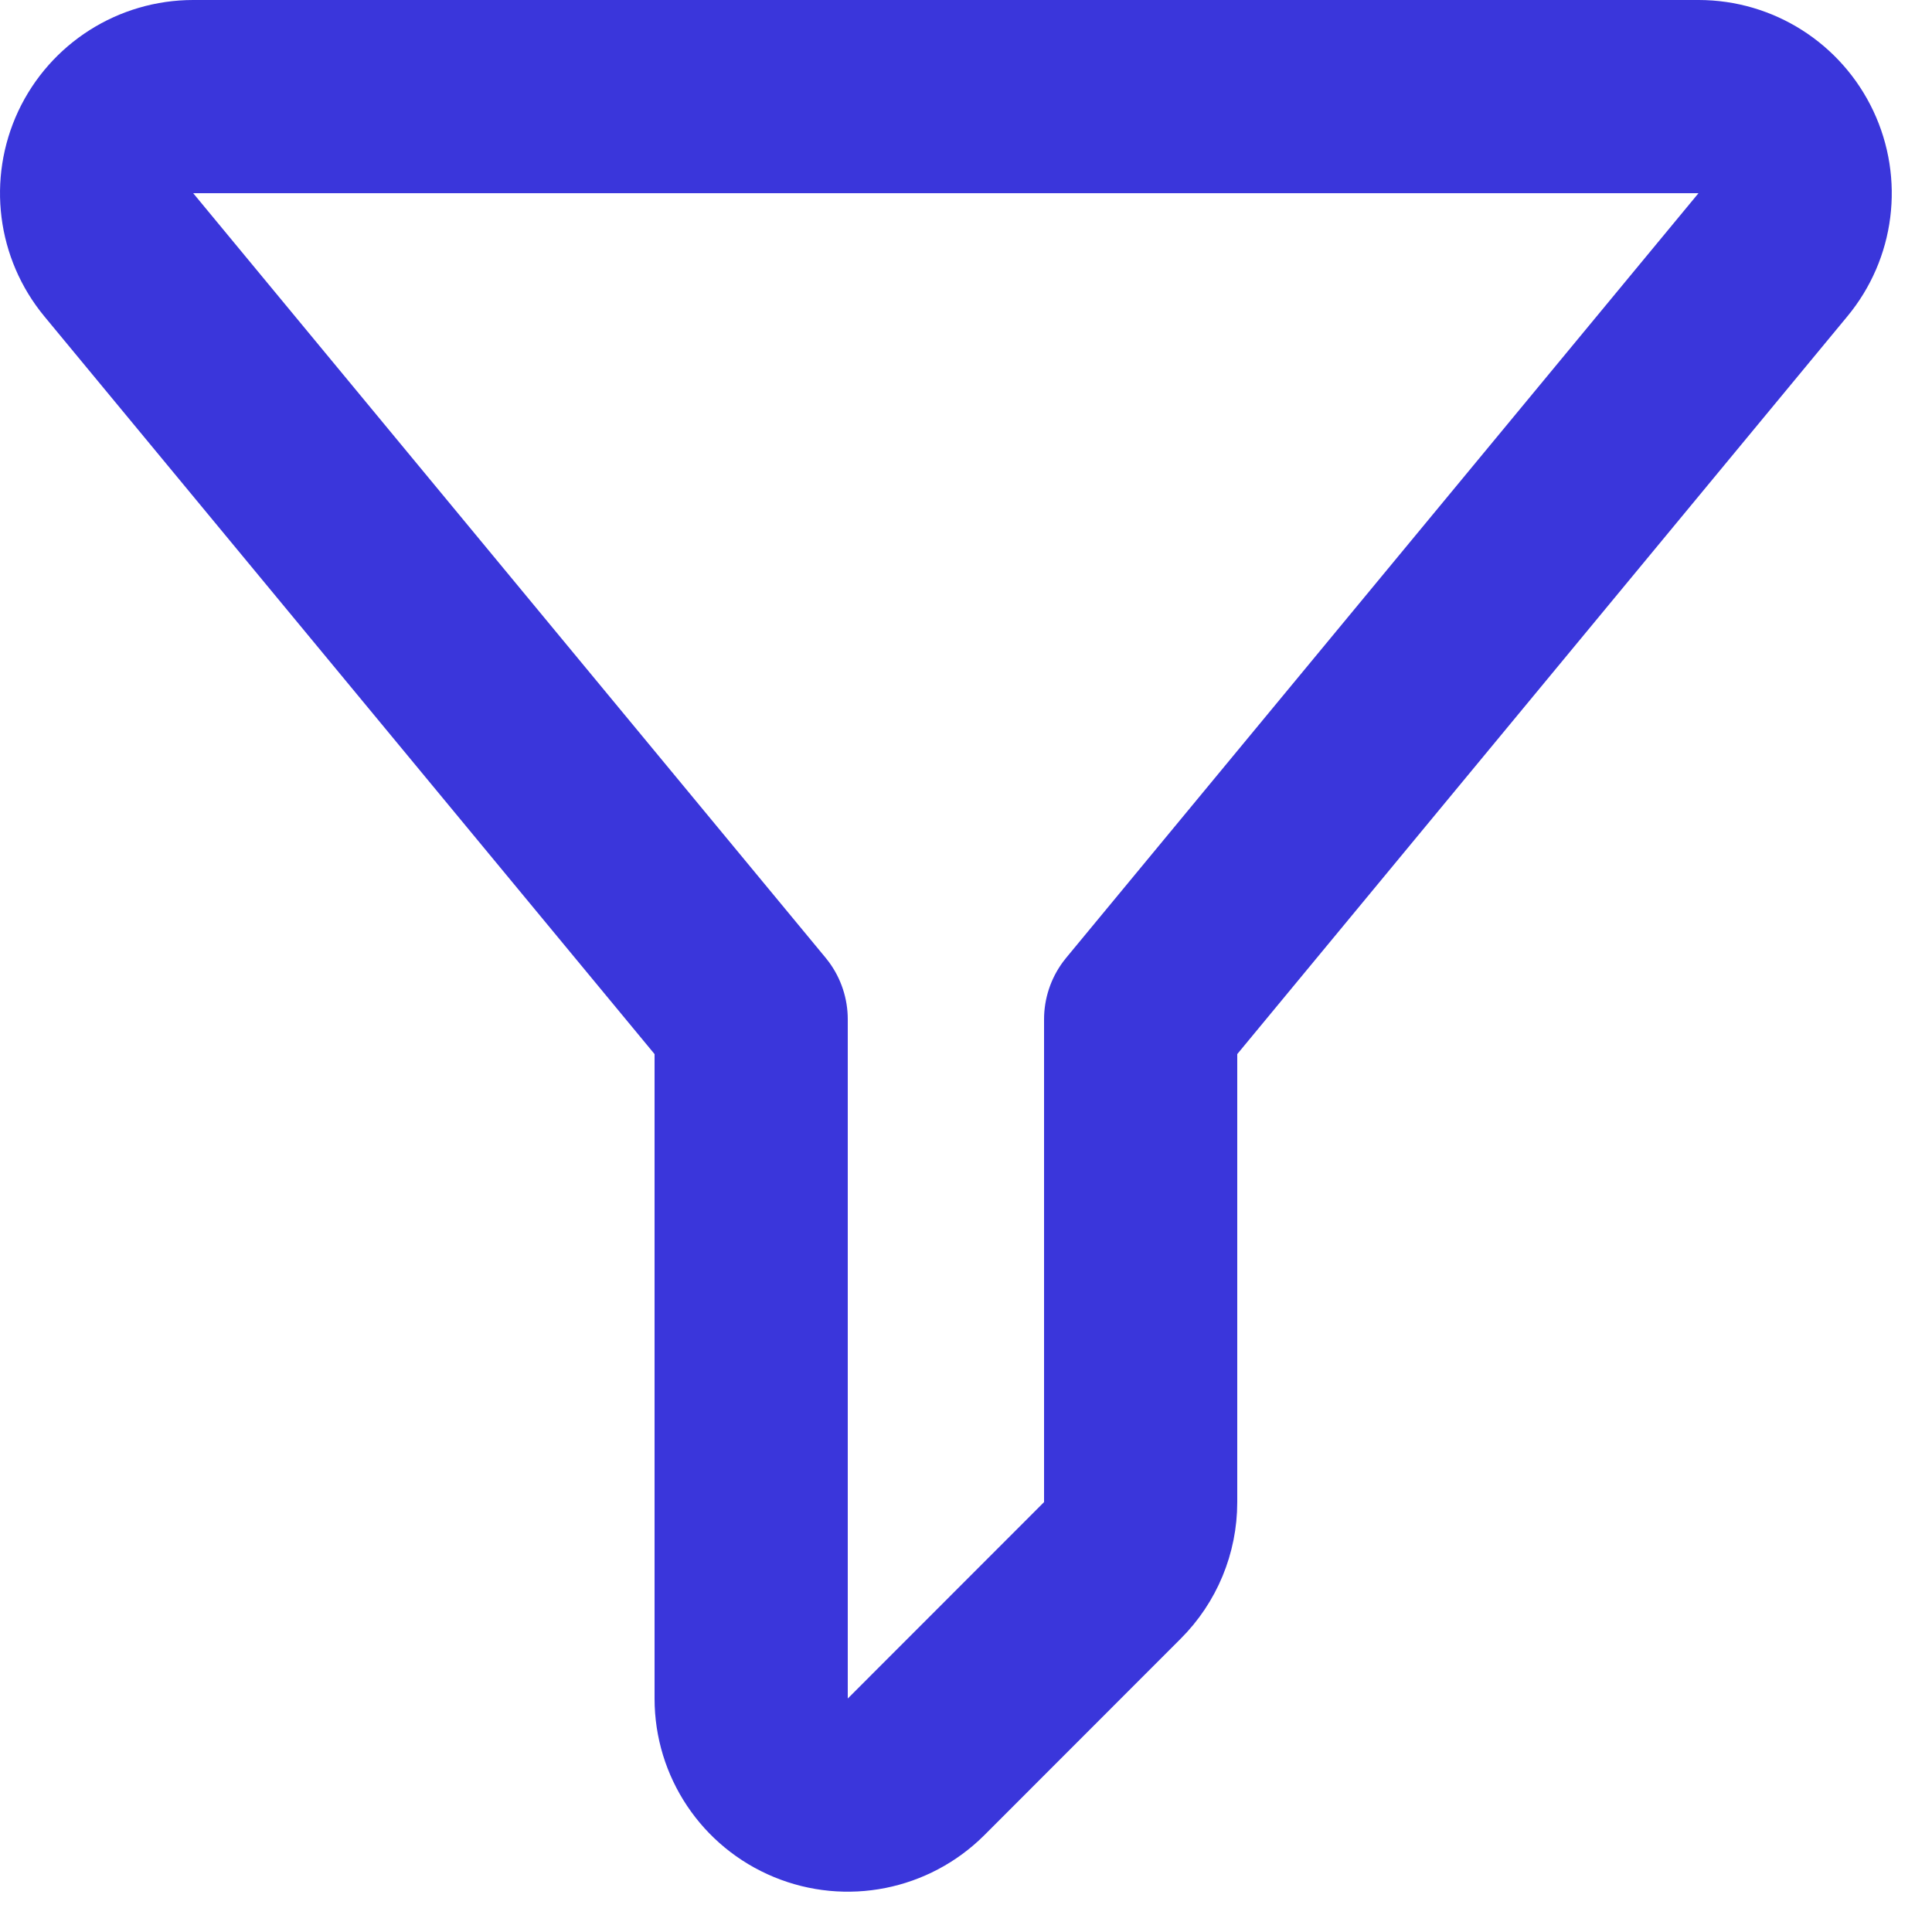
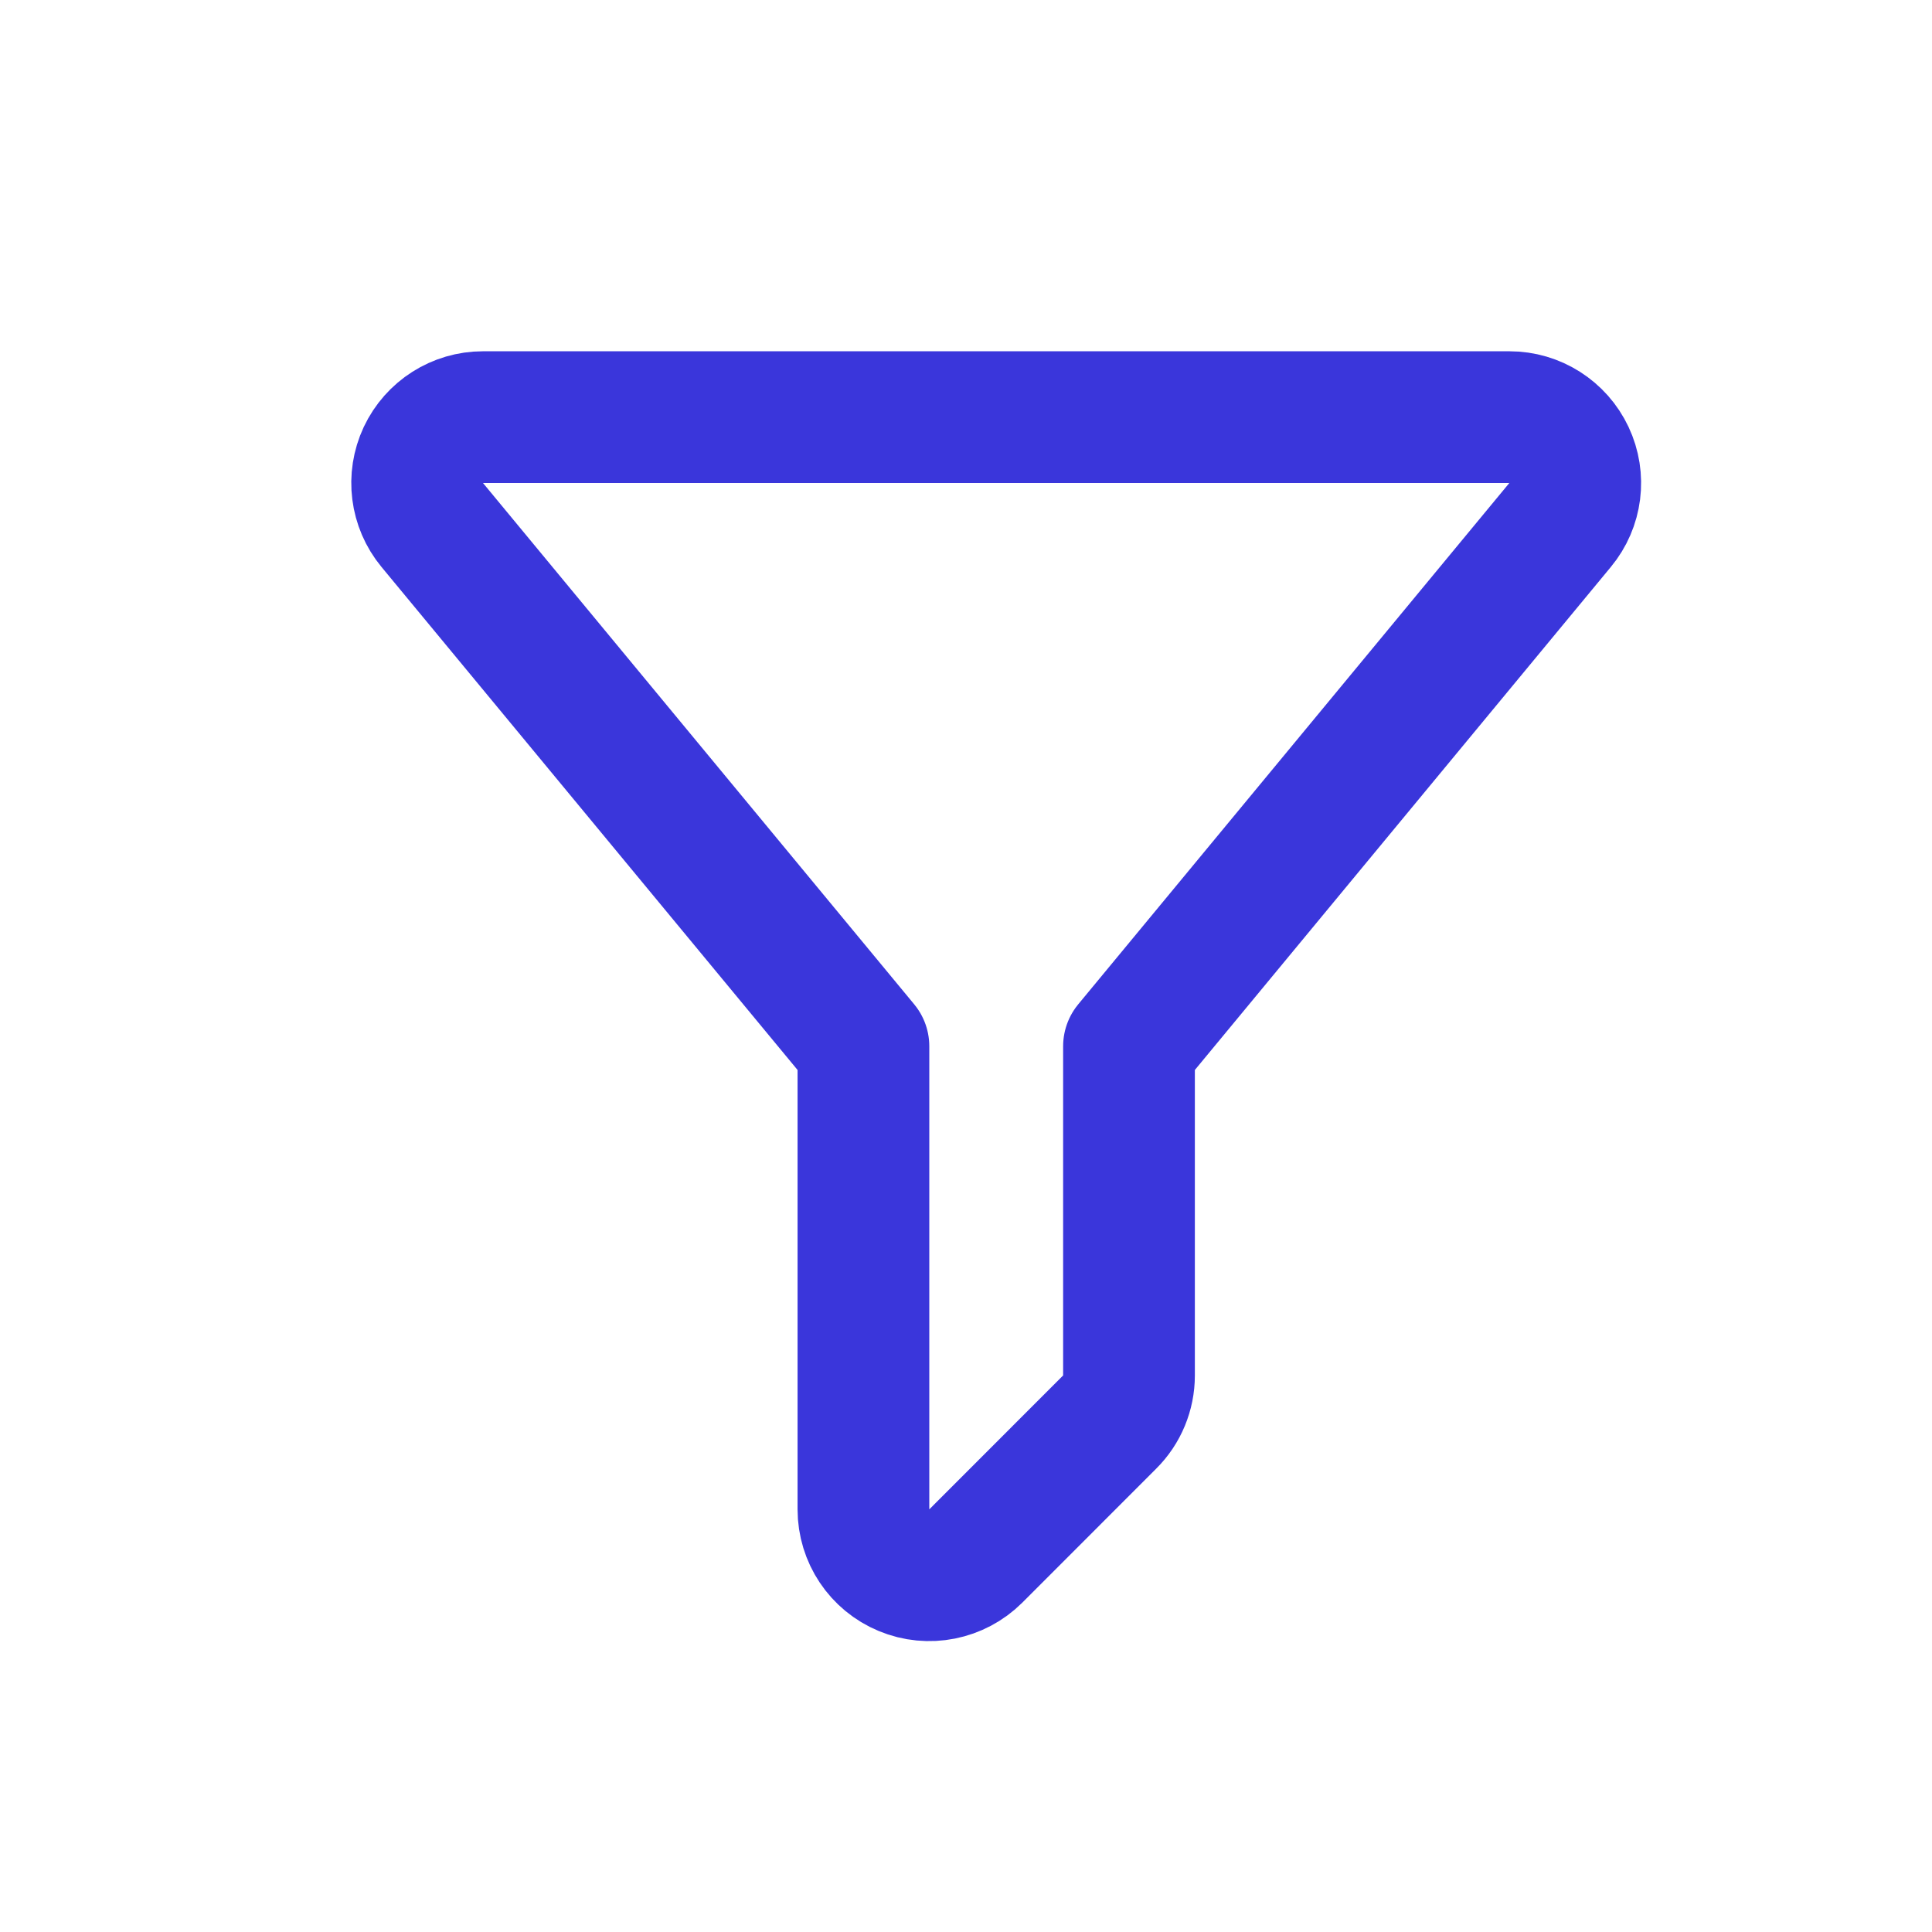
- <svg xmlns="http://www.w3.org/2000/svg" width="15" height="15" viewBox="0 0 15 15" fill="none">
-   <path d="M13.765 1.978C13.951 1.754 13.99 1.444 13.866 1.181C13.742 0.918 13.478 0.75 13.188 0.75H1.5C1.209 0.75 0.945 0.918 0.821 1.181C0.698 1.444 0.737 1.754 0.922 1.978L5.832 7.914V13.188C5.832 13.491 6.014 13.764 6.295 13.88C6.575 13.996 6.897 13.932 7.112 13.718L8.636 12.193C8.777 12.053 8.856 11.862 8.856 11.663V7.914L13.765 1.978Z" stroke="#3A36DB" stroke-width="1.5" stroke-linecap="round" stroke-linejoin="round" />
+ <svg xmlns="http://www.w3.org/2000/svg" width="22" height="22" viewBox="0 0 22 22" fill="none">
+   <path d="M17.765 5.978C17.951 5.754 17.99 5.444 17.866 5.181C17.742 4.918 17.478 4.75 17.188 4.75H5.5C5.209 4.75 4.945 4.918 4.821 5.181C4.698 5.444 4.737 5.754 4.922 5.978L9.832 11.914V17.188C9.832 17.491 10.014 17.764 10.294 17.88C10.575 17.997 10.897 17.932 11.112 17.718L12.636 16.193C12.777 16.053 12.856 15.862 12.856 15.663V11.914L17.765 5.978Z" stroke="#3A36DB" stroke-width="1.5" stroke-linecap="round" stroke-linejoin="round" />
</svg>
